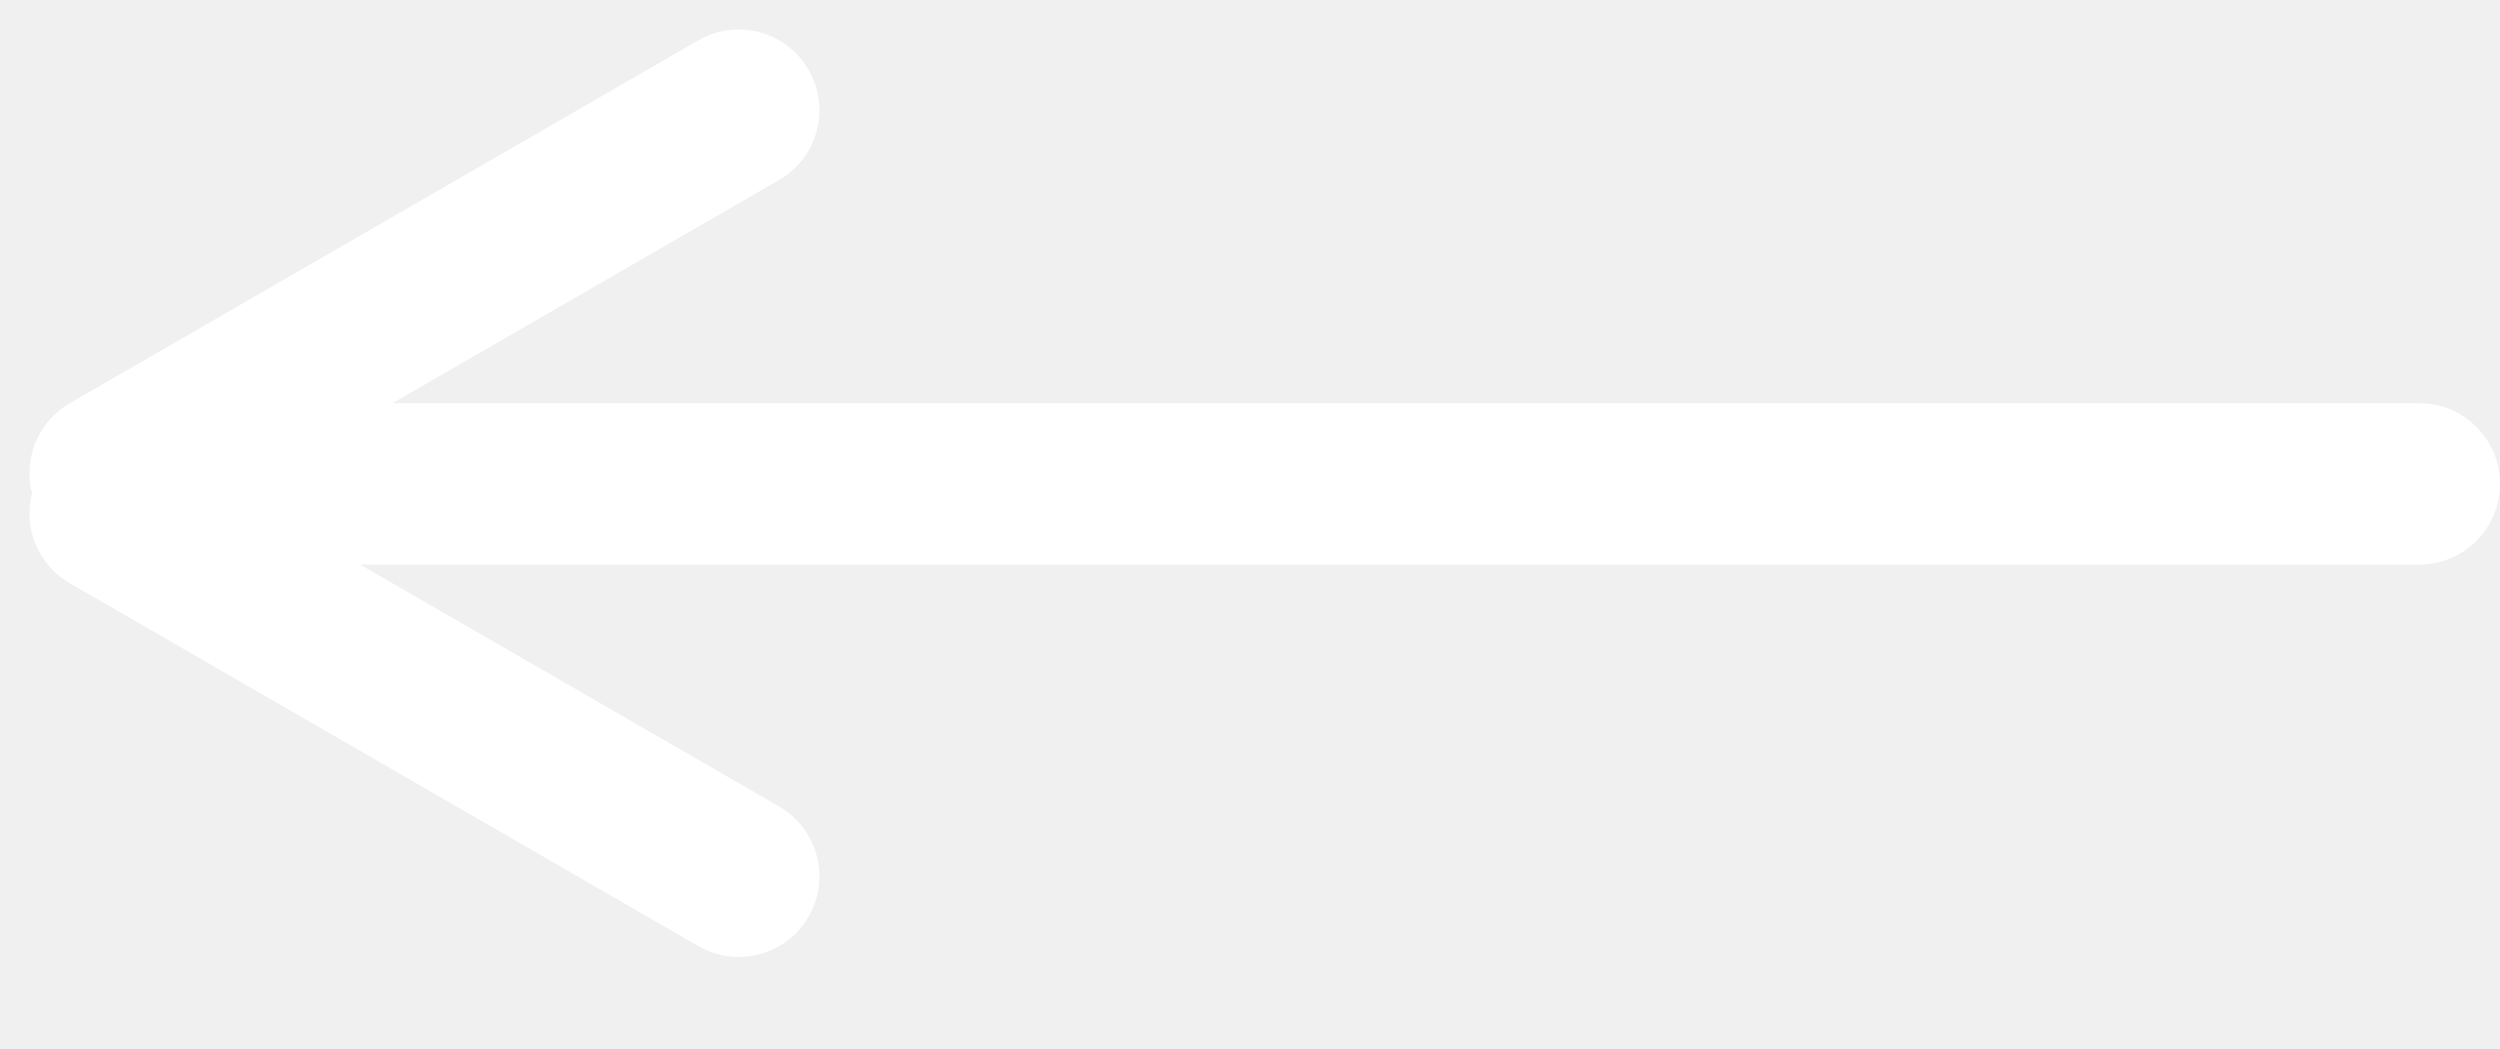
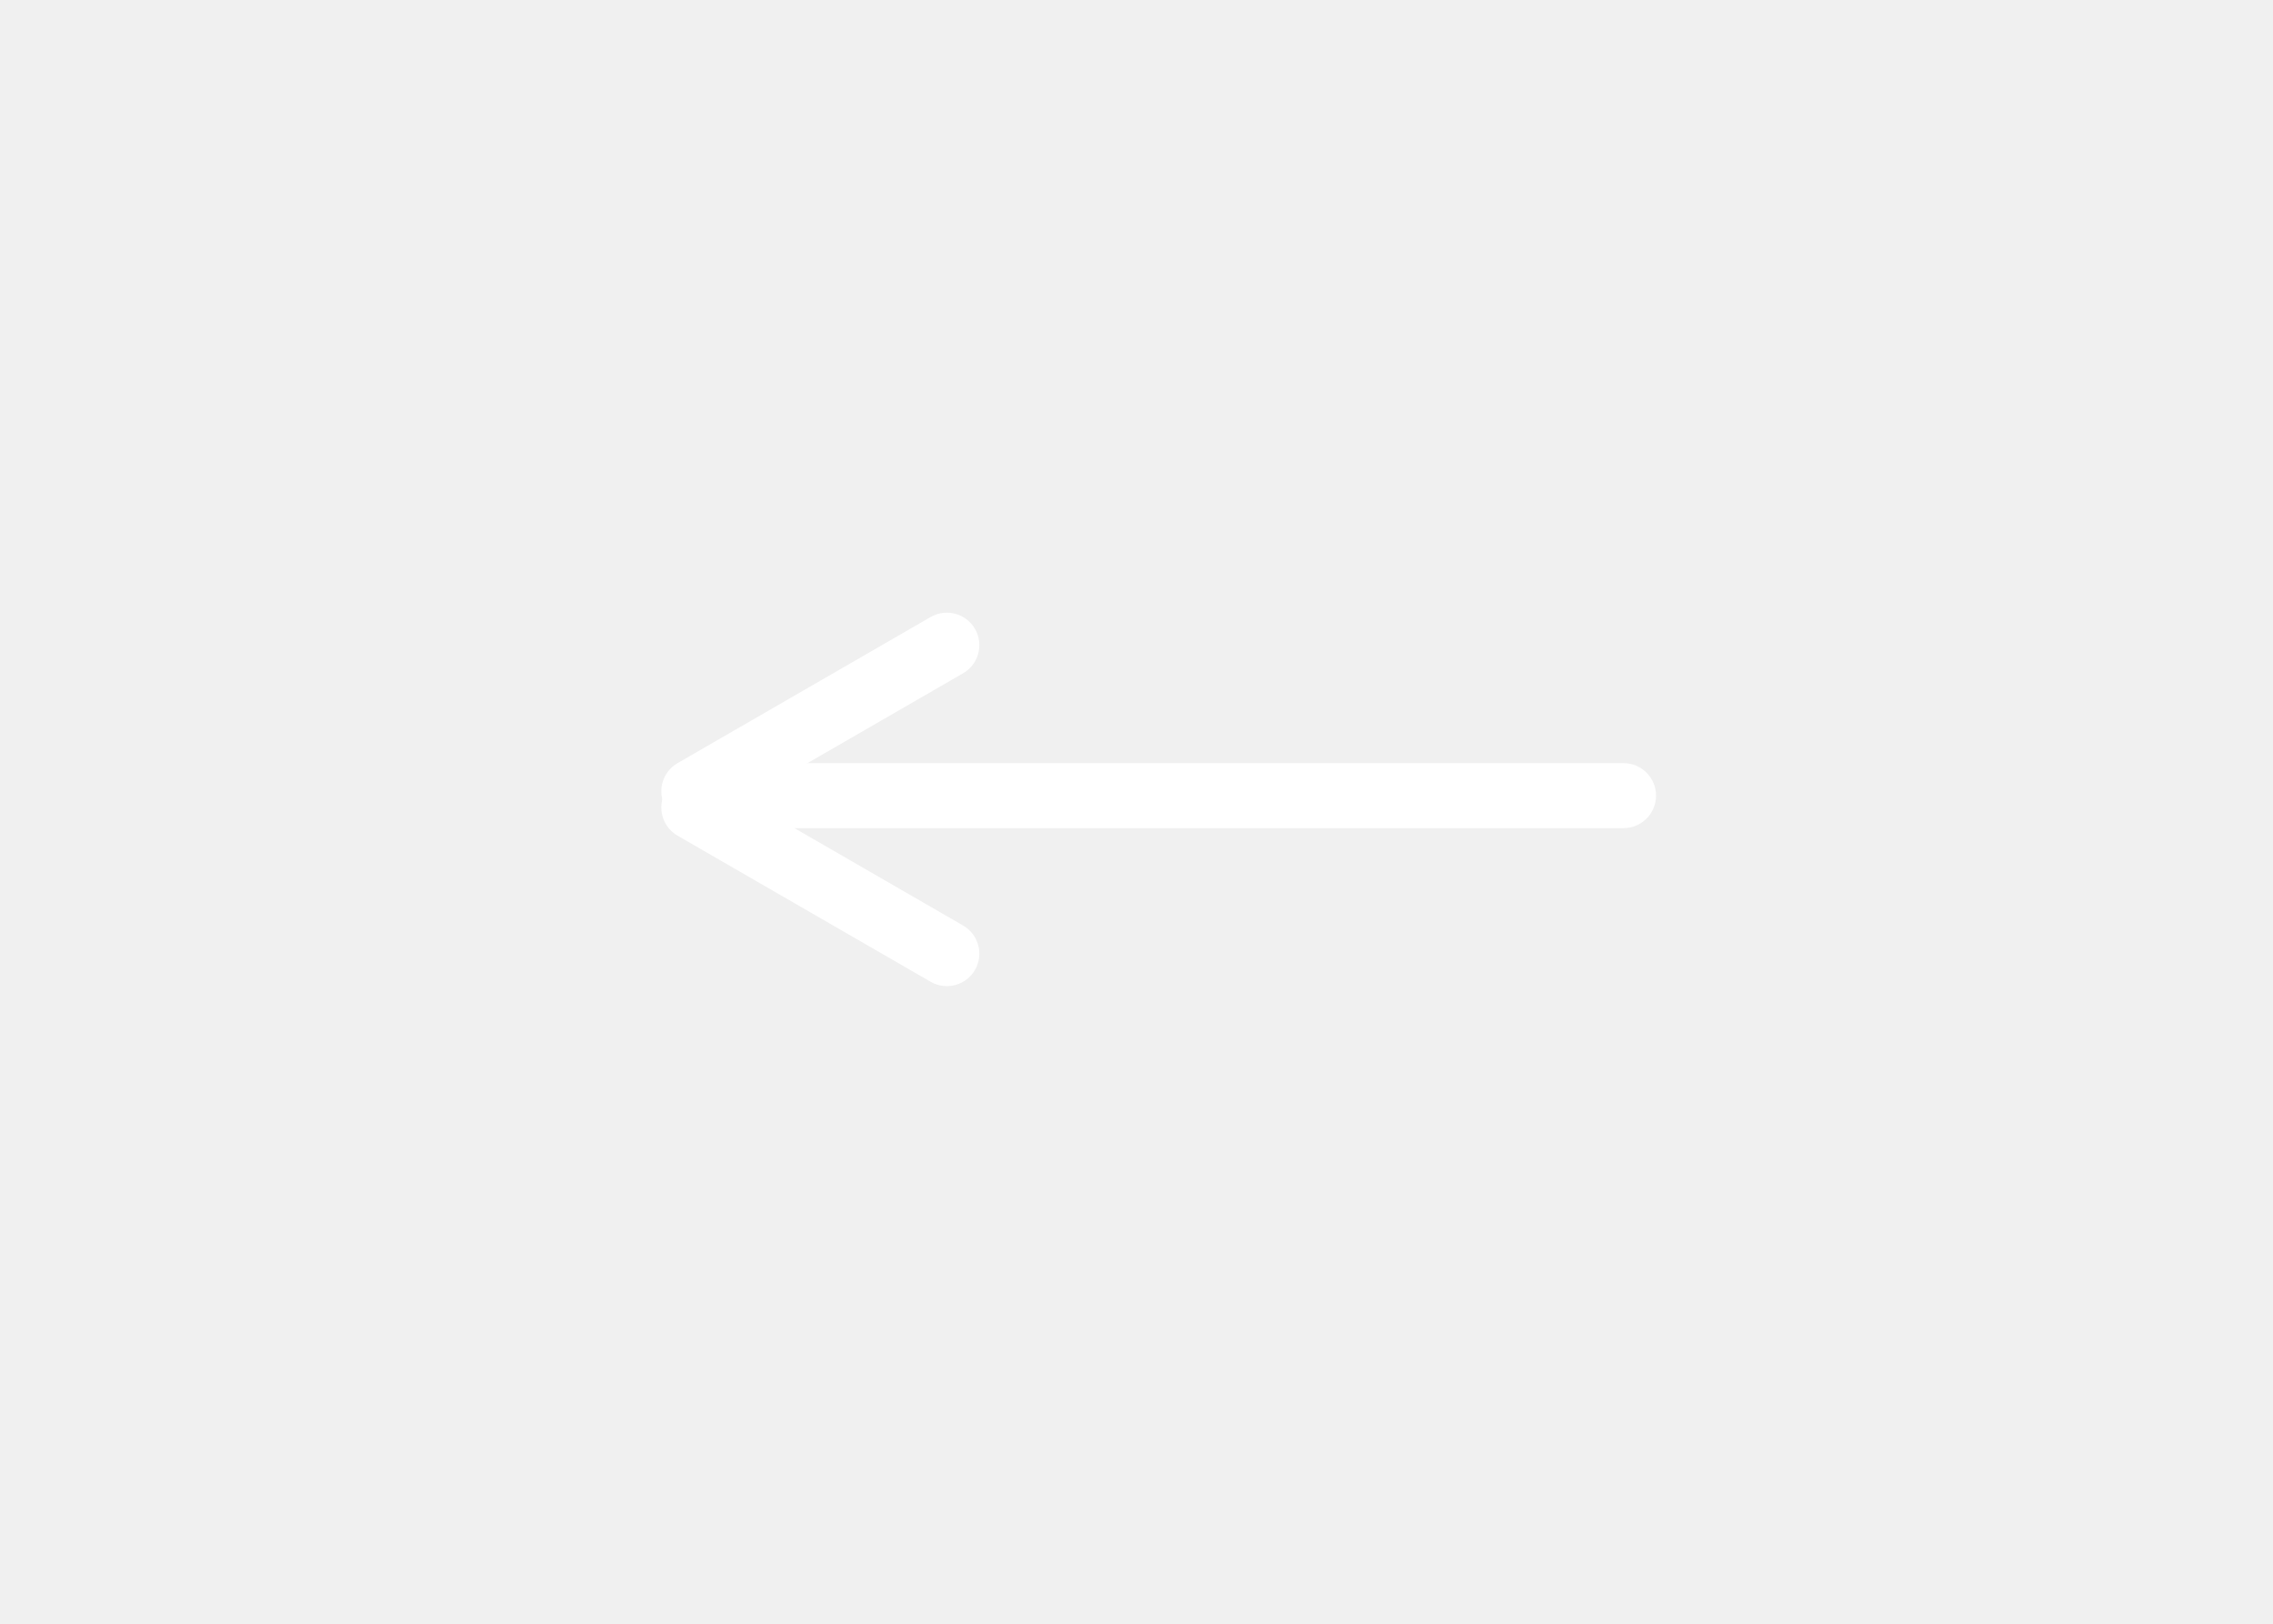
- <svg xmlns="http://www.w3.org/2000/svg" width="31" height="13" viewBox="0 0 31 13" fill="none">
+ <svg xmlns="http://www.w3.org/2000/svg" width="70" height="50" viewBox="-20 0 70 13" fill="none">
  <rect x="1" y="5" width="30" height="2" rx="1" fill="white" />
  <rect y="5.5" width="11" height="2" rx="1" transform="rotate(-30 0 5.5)" fill="white" />
  <rect x="1" y="5" width="11" height="2" rx="1" transform="rotate(30 1 5)" fill="white" />
</svg>
